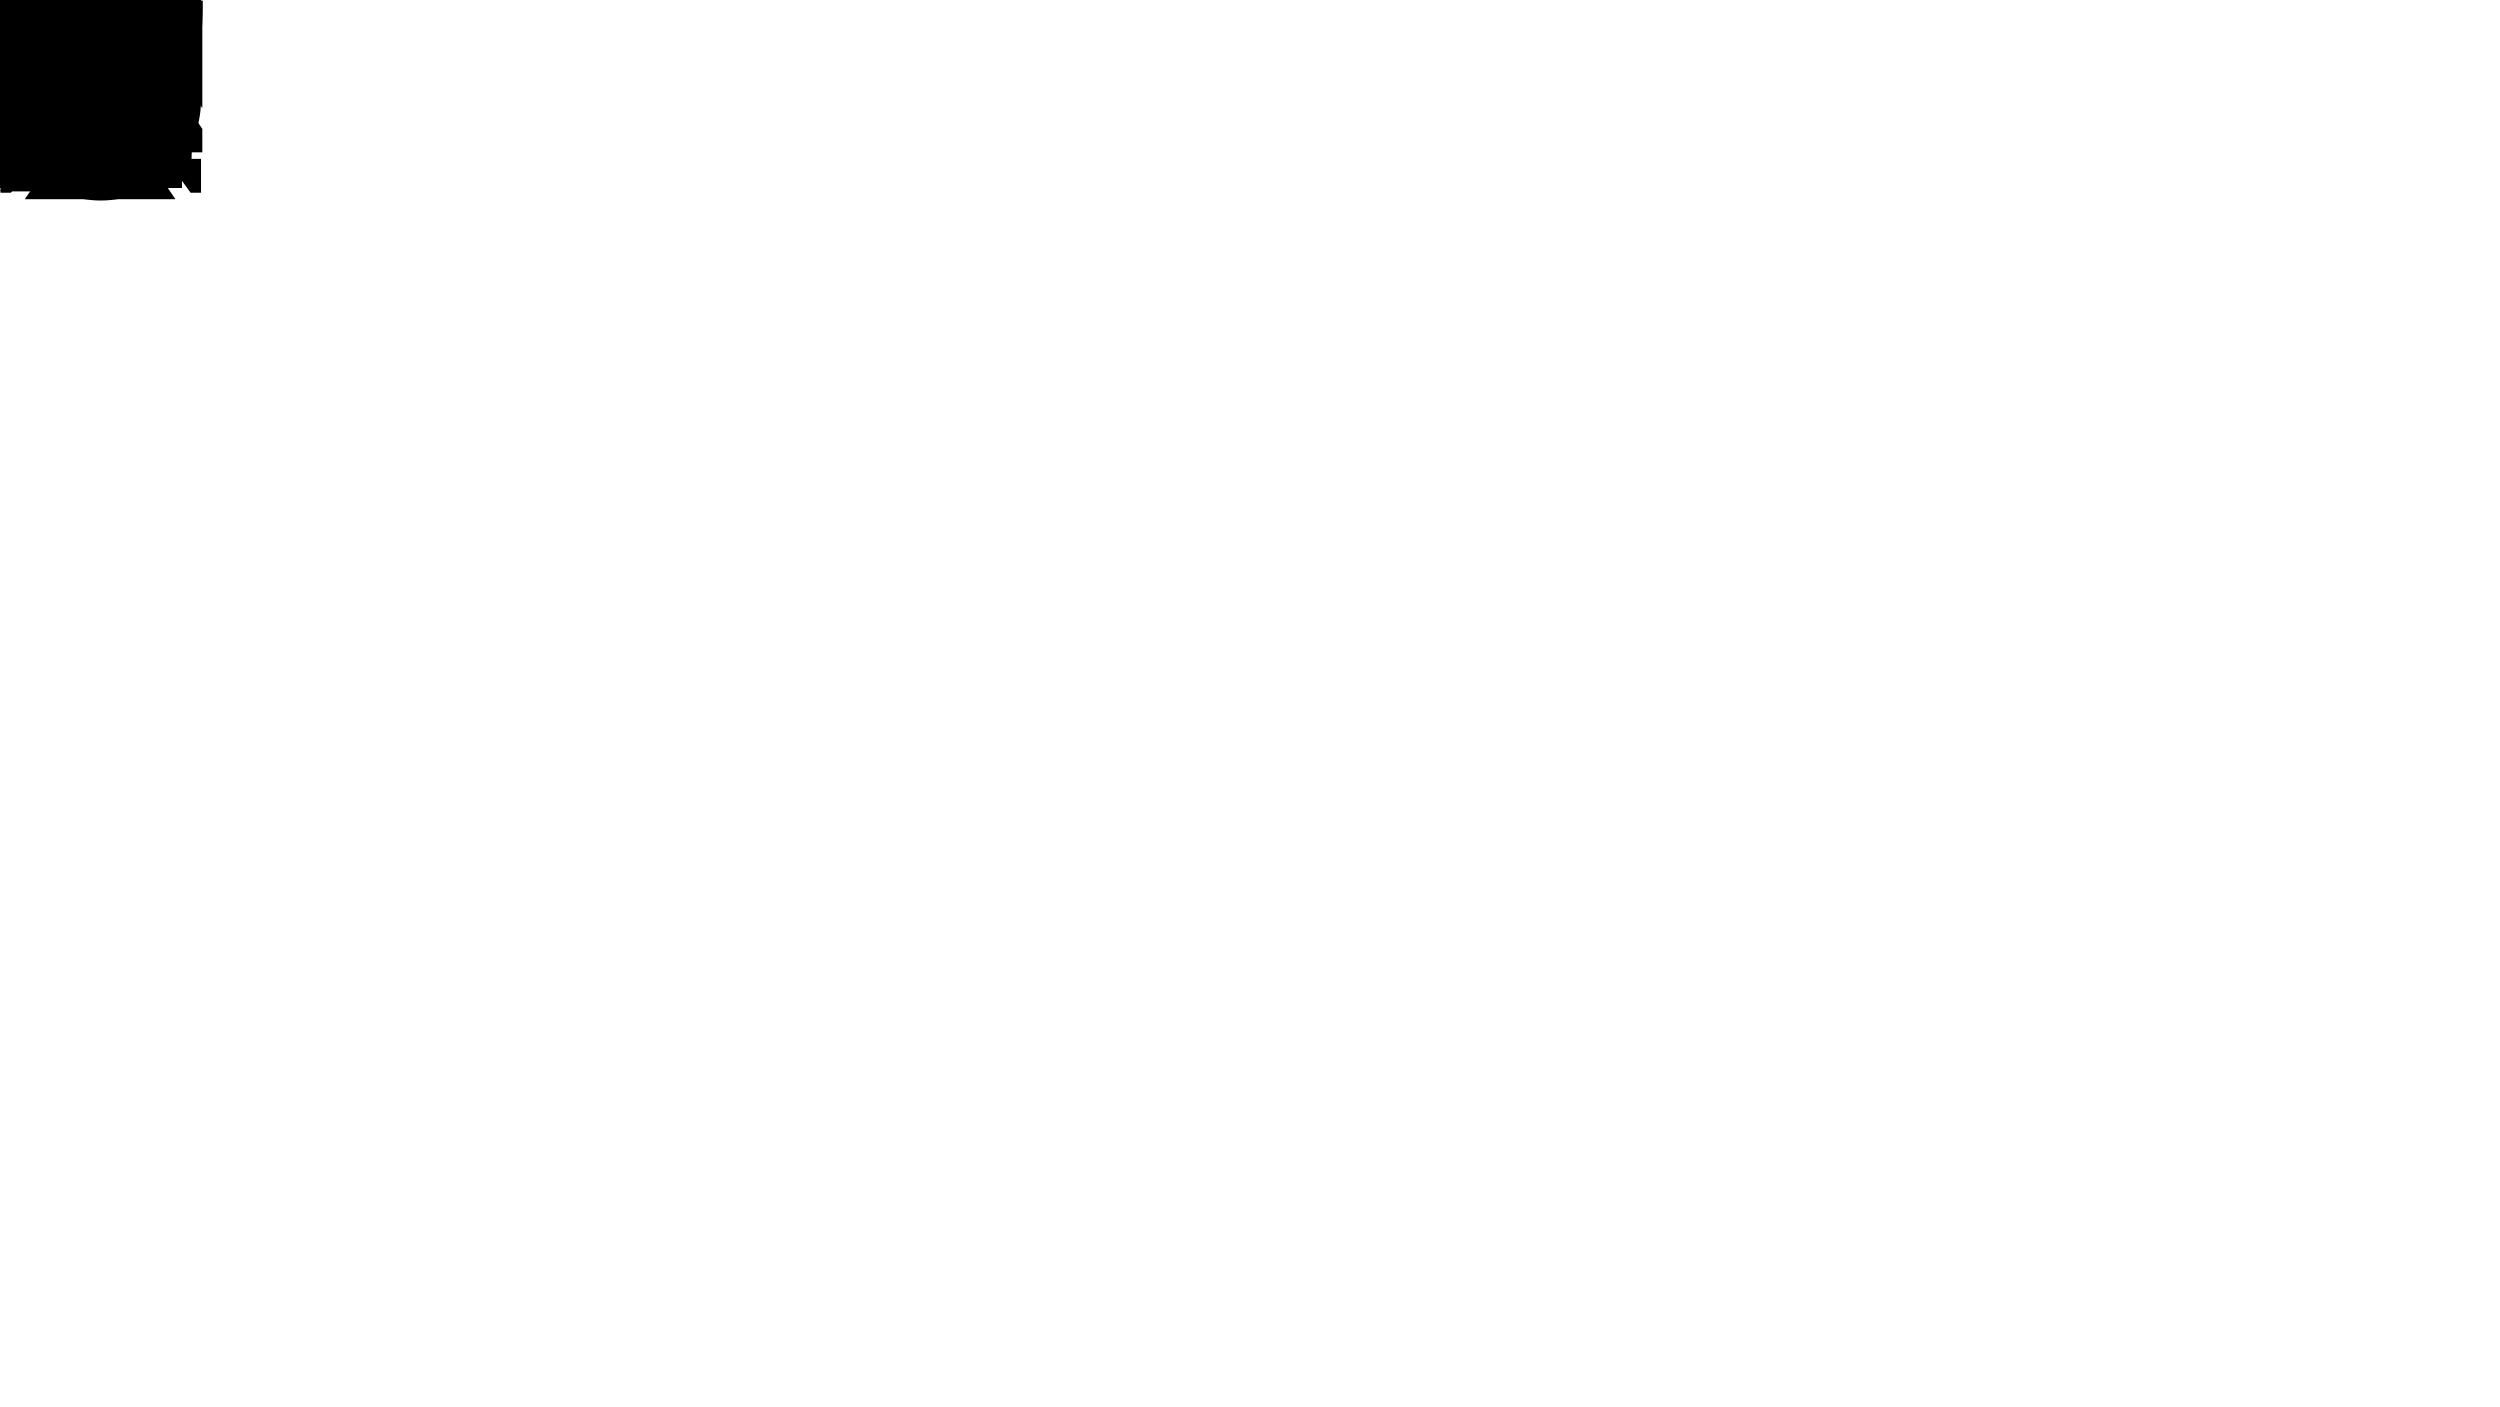
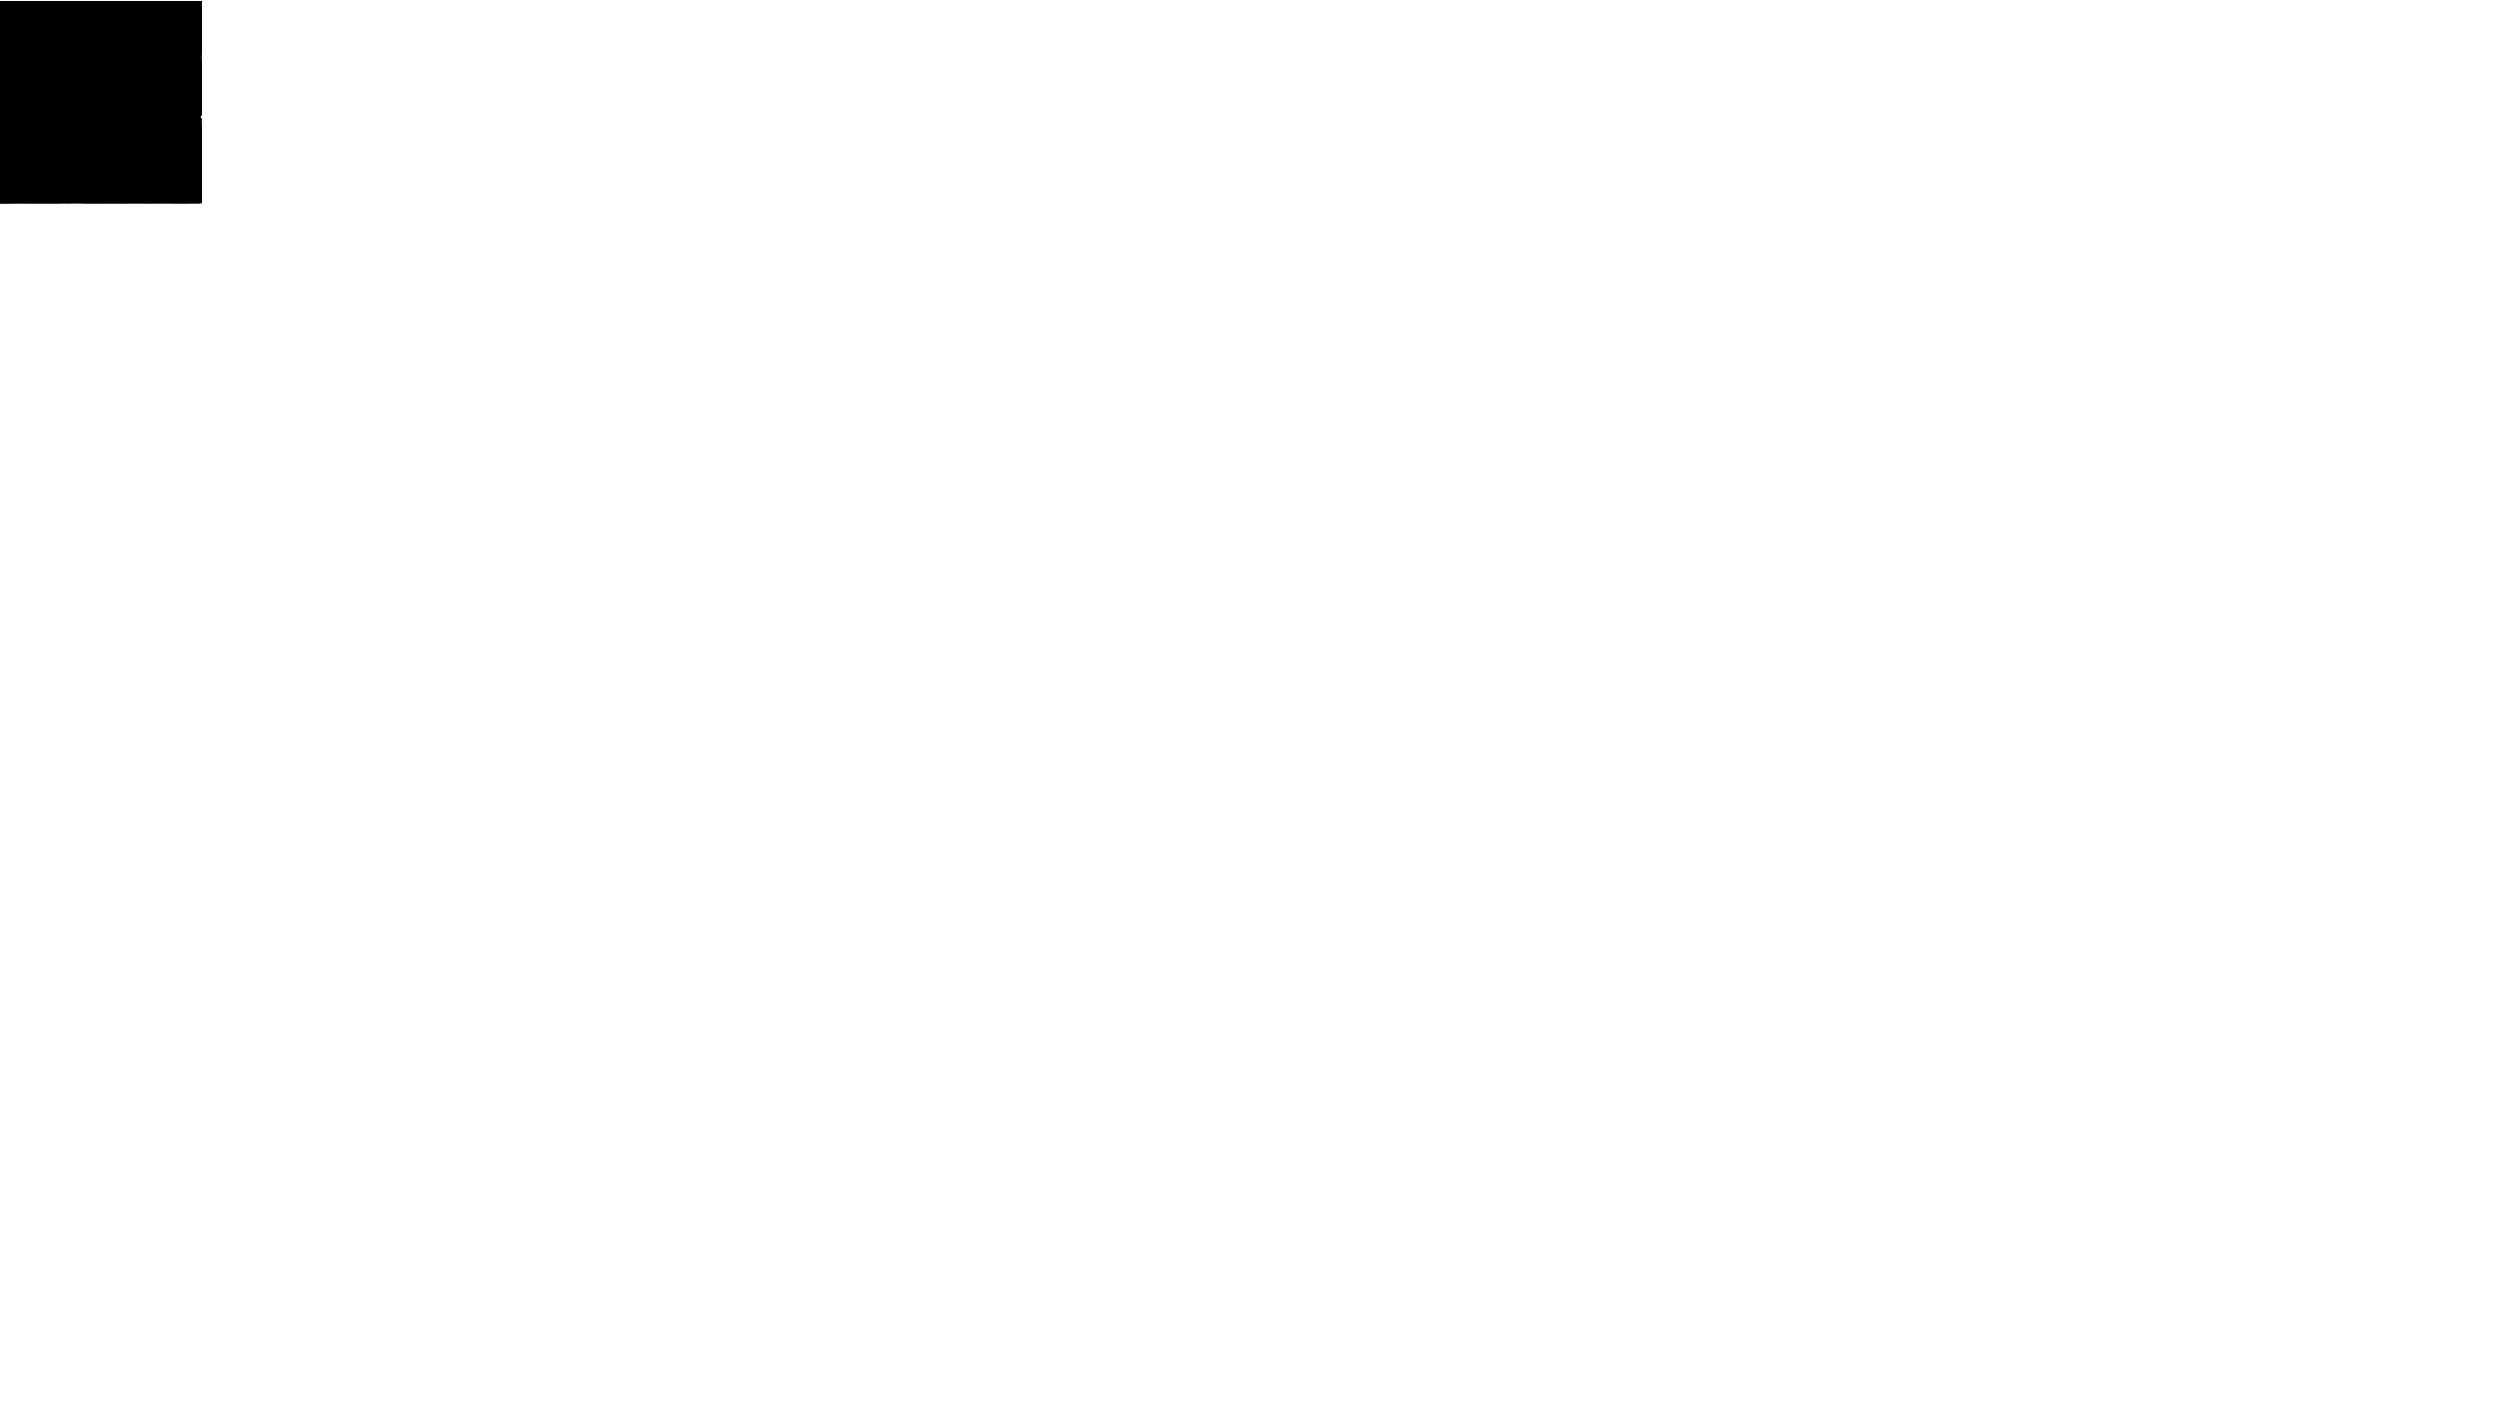
<svg xmlns="http://www.w3.org/2000/svg" viewBox="0 0 1920 1080">
  <defs>
    <style>
      
    </style>
  </defs>
  <g>
-     <path class="a" d="M43.2,0S47.006,67.549.388,146.515h35.2S71.743,92.286,71.743,0Z" />
-     <path class="a" d="M85.062,0s3.806,67.549-42.813,146.515h35.2S113.6,92.286,113.6,0Z" />
-     <path class="a" d="M125.021,0s3.806,67.549-42.813,146.515h35.2S153.563,92.286,153.563,0Z" />
+     <rect class="a" y="1" width="31" height="155" />
+     <rect class="a" x="35.89" y="1" width="9.22" height="155" />
+     <rect class="a" x="51" y="1" width="31" height="155" />
+     <rect class="a" x="107.89" y="1" width="9.22" height="155" />
+     <rect class="a" x="89.89" y="1" width="9.22" height="155" />
+     <rect class="a" x="123" y="1" width="31" height="155" />
  </g>
  <g>
-     <path class="a" d="M19.388,0s27.618,68.034-19,147h35.2S71.743,92.77,71.743.485Z" />
-     <path class="a" d="M61.388,0s27.618,68.034-19,147h35.2S113.743,92.77,113.743.485Z" />
-     <path class="a" d="M103.388,0s27.618,68.034-19,147h35.2S155.743,92.77,155.743.485Z" />
+     <rect class="a" y="1" width="10" height="155" />
+     <rect class="a" x="22" y="1" width="10" height="155" />
+     <rect class="a" x="44" y="1" width="10" height="155" />
+     <rect class="a" x="66" y="1" width="10" height="155" />
+     <rect class="a" x="88" y="1" width="10" height="155" />
+     <rect class="a" x="110" y="1" width="10" height="155" />
+     <rect class="a" x="132" y="1" width="10" height="155" />
  </g>
  <g>
-     <path class="a" d="M38.72,0S42.128,60.48.388,131.182H31.906S46.946,82.628,46.946,0Z" />
-     <path class="a" d="M76.2,0s3.407,60.48-38.332,131.182H69.386S81.865,82.628,81.865,0Z" />
-     <path class="a" d="M111.978,0s3.407,60.48-38.332,131.182h31.517S118.574,82.628,118.574,0Z" />
-     <path class="a" d="M147.792,0S151.2,60.48,109.46,131.182h31.517S154.388,82.628,154.388,0Z" />
+     <rect class="a" x="98" y="1" width="10" height="155" />
+     <rect class="a" y="1" width="10" height="155" />
+     <rect class="a" x="116" y="1" width="10" height="155" />
+     <rect class="a" x="134" y="1" width="10" height="155" />
+     <rect class="a" x="22" y="1" width="66" height="155" />
  </g>
  <g>
-     <polygon class="a" points="77.005 0 50.635 0 0.388 143.298 26.757 143.298 77.005 0" />
-     <polygon class="a" points="108.642 0 82.273 0 32.025 143.298 58.395 143.298 108.642 0" />
-     <polygon class="a" points="140.279 0 113.91 0 63.662 143.298 90.032 143.298 140.279 0" />
+     <rect class="a" y="1" width="13.518" height="155" />
+     <rect class="a" x="33.276" y="1" width="13.518" height="155" />
+     <rect class="a" x="66.551" y="1" width="13.518" height="155" />
+     <rect class="a" x="99.827" y="1" width="13.518" height="155" />
+     <rect class="a" x="133.102" y="1" width="13.518" height="155" />
+     <rect class="a" x="85.81" y="93" width="9" height="63" />
+   </g>
+   <rect class="a" y="1" width="9" height="63" />
+   <g>
+     <rect class="a" y="117" width="154" height="39" />
+     <rect class="a" y="47" width="154" height="39" />
+     <rect class="a" y="1" width="154" height="39" />
+     <rect class="a" y="92" width="71" height="19" />
+     <rect class="a" x="83" y="92" width="71" height="19" />
  </g>
  <g>
-     <polygon class="a" points="61.215 0 49.755 0 0.388 140.788 11.848 140.788 61.215 0" />
-     <polygon class="a" points="106.533 0 65.297 0 15.93 140.788 57.165 140.788 106.533 0" />
-     <polygon class="a" points="137.829 0 111.921 0 62.554 140.788 88.462 140.788 137.829 0" />
+     <rect class="a" y="117" width="154" height="39" />
+     <rect class="a" y="36" width="154" height="39" />
+     <rect class="a" y="1" width="154" height="19" />
+     <rect class="a" y="92" width="71" height="19" />
+     <rect class="a" x="83" y="83" width="71" height="19" />
  </g>
  <g>
-     <polygon class="a" points="60.809 0 51.77 0 0.388 146.534 9.426 146.534 60.809 0" />
-     <polygon class="a" points="93.539 0 67.898 0 16.516 146.534 42.157 146.534 93.539 0" />
-     <polygon class="a" points="143.439 0 101.717 0 50.335 146.534 92.056 146.534 143.439 0" />
+     <rect class="a" y="137" width="154" height="19" />
+     <rect class="a" y="27" width="154" height="39" />
+     <rect class="a" y="1" width="154" height="19" />
+     <rect class="a" y="76.71" width="71" height="49.579" />
+     <rect class="a" x="83" y="107" width="71" height="19" />
+     <rect class="a" x="83" y="77" width="71" height="19" />
  </g>
  <g>
-     <polygon class="a" points="85.51 0 49.811 0 0.388 140.948 36.087 140.948 85.51 0" />
-     <polygon class="a" points="99.241 0 89.167 0 39.743 140.948 49.818 140.948 99.241 0" />
-     <polygon class="a" points="137.985 0 103.394 0 53.97 140.948 88.561 140.948 137.985 0" />
+     <rect class="a" y="117" width="154" height="39" />
+     <rect class="a" y="47" width="155" height="39" />
+     <rect class="a" y="1" width="155" height="28" />
+     <rect class="a" y="92" width="35" height="19" />
+     <rect class="a" x="42" y="92" width="112" height="19" />
  </g>
  <g>
-     <path class="a" d="M36.52,102.627a48.242,48.242,0,1,1,80.716,1.566l20.545,20.544a76.989,76.989,0,1,0-121.924-1.448Z" />
-     <path class="a" d="M104.233,117.087a48.227,48.227,0,0,1-55.207-1.07l-20.5,20.5a76.954,76.954,0,0,0,96.266,1.138Z" />
+     <rect class="a" y="1" width="36" height="154" />
+     <rect class="a" x="124" y="1" width="29" height="154" />
+     <rect class="a" x="45" y="1" width="18" height="91" />
+     <rect class="a" x="45" y="110" width="18" height="45" />
+     <rect class="a" x="96" y="1" width="18" height="91" />
+     <rect class="a" x="96" y="110" width="18" height="45" />
+     <rect class="a" x="71" y="66" width="18" height="89" />
+     <rect class="a" x="71" y="1" width="18" height="44" />
  </g>
  <g>
-     <rect class="a" x="0.388" width="64.941" height="64.941" />
-     <rect class="a" x="71.487" width="64.941" height="64.941" />
-     <rect class="a" x="71.487" y="71.423" width="64.941" height="64.941" transform="translate(207.915 207.787) rotate(-180)" />
-     <rect class="a" x="0.388" y="71.423" width="64.941" height="64.941" transform="translate(65.717 207.787) rotate(-180)" />
+     <rect class="a" y="1" width="44.012" height="20.31" />
+     <rect class="a" x="28.206" y="28.793" width="43.794" height="9.621" />
+     <rect class="a" y="28.793" width="21" height="9.621" />
+     <rect class="a" x="83" y="28.793" width="43.794" height="9.621" transform="translate(209.794 67.207) rotate(-180)" />
+     <rect class="a" x="134" y="28.793" width="21" height="9.621" transform="translate(289 67.207) rotate(-180)" />
+     <rect class="a" x="55.494" y="1" width="44.012" height="20.31" />
+     <rect class="a" x="110.988" y="1" width="44.012" height="20.31" />
+     <rect class="a" y="45.897" width="44.012" height="20.31" />
+     <rect class="a" x="28.206" y="73.69" width="43.794" height="9.621" />
+     <rect class="a" y="73.69" width="21" height="9.621" />
+     <rect class="a" x="83" y="73.69" width="43.794" height="9.621" transform="translate(209.794 157) rotate(-180)" />
+     <rect class="a" x="134" y="73.69" width="21" height="9.621" transform="translate(289 157) rotate(-180)" />
+     <rect class="a" x="55.494" y="45.897" width="44.012" height="20.31" />
+     <rect class="a" x="110.988" y="45.897" width="44.012" height="20.31" />
+     <rect class="a" y="90.793" width="44.012" height="20.31" />
+     <rect class="a" x="28.206" y="118.586" width="43.794" height="9.621" />
+     <rect class="a" y="118.586" width="21" height="9.621" />
+     <rect class="a" x="83" y="118.586" width="43.794" height="9.621" transform="translate(209.794 246.793) rotate(-180)" />
+     <rect class="a" x="134" y="118.586" width="21" height="9.621" transform="translate(289 246.793) rotate(-180)" />
+     <rect class="a" x="55.494" y="90.793" width="44.012" height="20.31" />
+     <rect class="a" x="110.988" y="90.793" width="44.012" height="20.31" />
+     <rect class="a" y="135.69" width="44.012" height="20.31" />
+     <rect class="a" x="55.494" y="135.69" width="44.012" height="20.31" />
+     <rect class="a" x="110.988" y="135.69" width="44.012" height="20.31" />
  </g>
  <g>
-     <rect class="a" x="0.388" y="0.106" width="30.47" height="98.647" />
-     <rect class="a" x="71.487" y="0.106" width="64.941" height="64.941" />
-     <rect class="a" x="39.858" y="71.53" width="96.57" height="64.941" transform="translate(176.286 208) rotate(-180)" />
-     <rect class="a" x="0.388" y="104" width="32.47" height="32.47" transform="translate(33.246 240.47) rotate(-180)" />
-     <rect class="a" x="36.388" width="32.47" height="32.47" transform="translate(105.246 32.47) rotate(-180)" />
+     <rect class="a" y="1" width="155" height="8" />
+     <rect class="a" y="81" width="155" height="8" />
+     <rect class="a" y="15" width="155" height="27" />
+     <rect class="a" y="48" width="155" height="27" />
+     <rect class="a" y="95" width="155" height="27" />
+     <rect class="a" y="128" width="155" height="27" />
  </g>
  <g>
-     <rect class="a" x="0.388" y="0.106" width="30.47" height="98.647" />
-     <rect class="a" x="77.858" y="0.106" width="58.57" height="98.647" />
-     <rect class="a" x="39.858" y="103.754" width="96.57" height="32.717" transform="translate(176.286 240.224) rotate(-180)" />
-     <rect class="a" x="0.388" y="104" width="30.47" height="32.47" transform="translate(31.246 240.47) rotate(-180)" />
-     <rect class="a" x="39.858" y="66" width="29" height="32.47" transform="translate(108.717 164.47) rotate(-180)" />
-     <rect class="a" x="39.858" width="29" height="32.47" transform="translate(108.717 32.47) rotate(-180)" />
+     <rect class="a" y="1" width="23" height="155" />
+     <rect class="a" x="32" y="1" width="23" height="155" />
+     <rect class="a" x="128" y="1" width="23" height="155" />
+     <g>
+       <rect class="a" x="64" y="1" width="23" height="69" />
+       <rect class="a" x="64" y="86" width="23" height="70" />
+     </g>
+     <rect class="a" x="96" y="1" width="23" height="28" />
+     <rect class="a" x="96" y="43" width="23" height="27" />
+     <rect class="a" x="96" y="86" width="23" height="70" />
  </g>
  <g>
-     <rect class="a" x="0.388" width="33.484" height="144.232" />
-     <rect class="a" x="46.794" width="46.411" height="144.232" />
-     <rect class="a" x="106.128" width="33.484" height="144.232" />
+     <polygon class="b" points="152 156 155 156 155 151.929 152 156" />
+     <polygon class="a" points="109 1 0 156 45 156 154 1 109 1" />
+     <polygon class="a" points="155 32.5 64 156 97 156 155 77.286 155 32.5" />
+     <polygon class="a" points="155 107.143 119 156 152 156 155 151.929 155 107.143" />
+     <polygon class="a" points="54 1 0 76.83 0 123.17 87 1 54 1" />
+     <polygon class="a" points="0 1 0 47.34 33 1 0 1" />
  </g>
  <g>
-     <rect class="a" x="0.388" width="33.484" height="144.232" />
-     <rect class="a" x="66.794" width="46.411" height="144.232" />
-     <rect class="a" x="123" width="16.612" height="144.232" />
+     <polygon class="b" points="0 153 0 156 4.071 156 0 153" />
+     <polygon class="a" points="155 110 0 1 0 46 155 155 155 110" />
+     <polygon class="a" points="123.5 156 0 65 0 98 78.714 156 123.5 156" />
+     <polygon class="a" points="48.857 156 0 120 0 153 4.071 156 48.857 156" />
+     <polygon class="a" points="155 55 79.17 1 32.83 1 155 88 155 55" />
+     <polygon class="a" points="155 1 108.66 1 155 34 155 1" />
  </g>
  <g>
-     <rect class="a" x="0.388" width="16.612" height="144.232" />
-     <rect class="a" x="21.388" width="16.612" height="144.232" />
-     <rect class="a" x="66.794" width="46.411" height="144.232" />
-     <rect class="a" x="123" width="16.612" height="144.232" />
+     <rect class="a" y="1" width="28.381" height="153" />
+     <rect class="a" x="38.701" y="1" width="28.381" height="153" />
+     <rect class="a" x="77.401" y="1" width="28.381" height="153" />
+     <rect class="a" x="116.102" y="1" width="28.381" height="153" />
  </g>
  <g>
-     <rect class="a" x="0.388" width="16.612" height="144.232" />
-     <rect class="a" x="21.388" width="38.612" height="144.232" />
-     <rect class="a" x="66.794" width="46.411" height="144.232" />
-     <rect class="a" x="123" width="16.612" height="144.232" />
-   </g>
-   <g>
-     <rect class="a" x="0.388" width="33.484" height="144.232" />
-     <rect class="a" x="39.467" width="61.067" height="144.232" />
-     <rect class="a" x="106.128" width="33.484" height="144.232" />
-   </g>
-   <g>
-     <rect class="a" x="0.388" width="33.484" height="144.232" />
-     <rect class="a" x="39.467" width="77.533" height="144.232" />
-     <rect class="a" x="123" width="16.612" height="144.232" />
-   </g>
-   <polygon class="a" points="0.388 0 0.388 136 118.388 136 118.388 22 49.388 22 49.388 101 19.388 101 19.388 22 19.388 11 49.388 11 118.388 11 129.388 11 129.388 22 129.388 136 136.388 136 136.388 0 0.388 0" />
-   <g>
-     <polygon class="a" points="104.388 22 104.388 61 35.388 61 35.388 22 21.388 22 21.388 136 118.388 136 118.388 22 104.388 22" />
-     <polygon class="a" points="0.388 0 0.388 136 10.388 136 10.388 11 19.388 11 21.388 11 118.388 11 129.388 11 129.388 22 129.388 136 136.388 136 136.388 0 0.388 0" />
-   </g>
-   <polygon class="a" points="0.388 0 0.388 136 112.388 136 112.388 38 24.388 38 24.388 113 49.388 113 49.388 76 103.388 76 103.388 123 96.388 123 49.388 123 13.388 123 13.388 116.729 13.388 113 13.388 38 13.388 27 24.388 27 112.388 27 123.388 27 123.388 38 123.388 136 136.388 136 136.388 0 0.388 0" />
-   <g>
-     <rect class="b" x="3.377" width="117.018" height="100" />
-     <polygon class="a" points="125.812 144 0.388 144 61.886 34.76 125.812 144" />
-   </g>
-   <g>
-     <polygon class="a" points="125.812 109.24 0.388 109.24 61.886 0 125.812 109.24" />
-     <circle class="b" cx="62.886" cy="103" r="39" />
-   </g>
-   <g>
-     <circle class="a" cx="74.251" cy="73.863" r="52.856" />
-     <path class="a" d="M74.251,0a73.864,73.864,0,1,0,73.864,73.863A73.864,73.864,0,0,0,74.251,0Zm0,134.839a60.976,60.976,0,1,1,60.976-60.976A60.975,60.975,0,0,1,74.251,134.839Z" />
-   </g>
-   <path class="a" d="M106.485,52.972A53.049,53.049,0,1,0,5.156,75.023a53.048,53.048,0,1,0,96.624-.14A52.825,52.825,0,0,0,106.485,52.972ZM97.292,96.8A43.793,43.793,0,1,1,11.279,85.238a53.03,53.03,0,0,0,84.408-.123A43.777,43.777,0,0,1,97.292,96.8Z" />
-   <path class="a" d="M142.392,0,3.557,65.677S10.757,85.726.388,133.8H39.9v-58l5-3v61h43V44.625l5-3V133.8h53.591S151.287,66.178,142.392,0Z" />
-   <g>
-     <path class="a" d="M.388,0V137.592h35.68a59.919,59.919,0,1,1,66.233,0H137.98V0Z" />
-     <path class="a" d="M119.973,86.9a50.789,50.789,0,1,0-78.859,42.324H97.255A50.735,50.735,0,0,0,119.973,86.9Z" />
-   </g>
-   <g>
-     <g>
-       <polygon class="a" points="88.355 0.17 67.388 0 0.388 99 0.388 117 28.812 117 67.388 60 88.355 60.17 126.901 117 155.388 117 155.388 99 88.355 0.17" />
-       <polygon class="a" points="94.023 153 134.718 153 87.355 83.17 66.388 83 19.014 153 59.62 153 94.023 153" />
-     </g>
-     <polygon class="a" points="0.388 4 0.388 83 55.388 5 0.388 4" />
-     <polygon class="a" points="0.388 83 0.388 4 55.388 5 0.388 83" />
-     <polygon class="a" points="155.388 83 155.388 4 100.388 5 155.388 83" />
-     <polygon class="a" points="27.388 122 0.388 122 0.388 148 8.388 148 27.388 122" />
-     <polygon class="a" points="127.388 122 154.388 122 154.388 148 146.388 148 127.388 122" />
-   </g>
-   <g>
-     <path class="b" d="M71.687,3.055.388,129.705H145.8Zm.675,49.079L110.906,118H35.282Z" />
-     <polygon class="b" points="0.88 0 0.88 105 62.88 0 0.88 0" />
-     <polygon class="b" points="142.88 0 142.88 105 80.88 0 142.88 0" />
+     <polygon class="a" points="43 75 31 75 7 1 19 1 43 75" />
+     <polygon class="a" points="68 75 56 75 32 1 44 1 68 75" />
+     <polygon class="a" points="93 75 81 75 57 1 69 1 93 75" />
+     <polygon class="a" points="118 75 106 75 82 1 94 1 118 75" />
+     <polygon class="a" points="143 75 131 75 107 1 119 1 143 75" />
+     <polygon class="a" points="36 152 24 152 0 78 12 78 36 152" />
+     <polygon class="a" points="61 152 49 152 25 78 37 78 61 152" />
+     <polygon class="a" points="86 152 74 152 50 78 62 78 86 152" />
+     <polygon class="a" points="111 152 99 152 75 78 87 78 111 152" />
+     <polygon class="a" points="136 152 124 152 100 78 112 78 136 152" />
  </g>
</svg>
